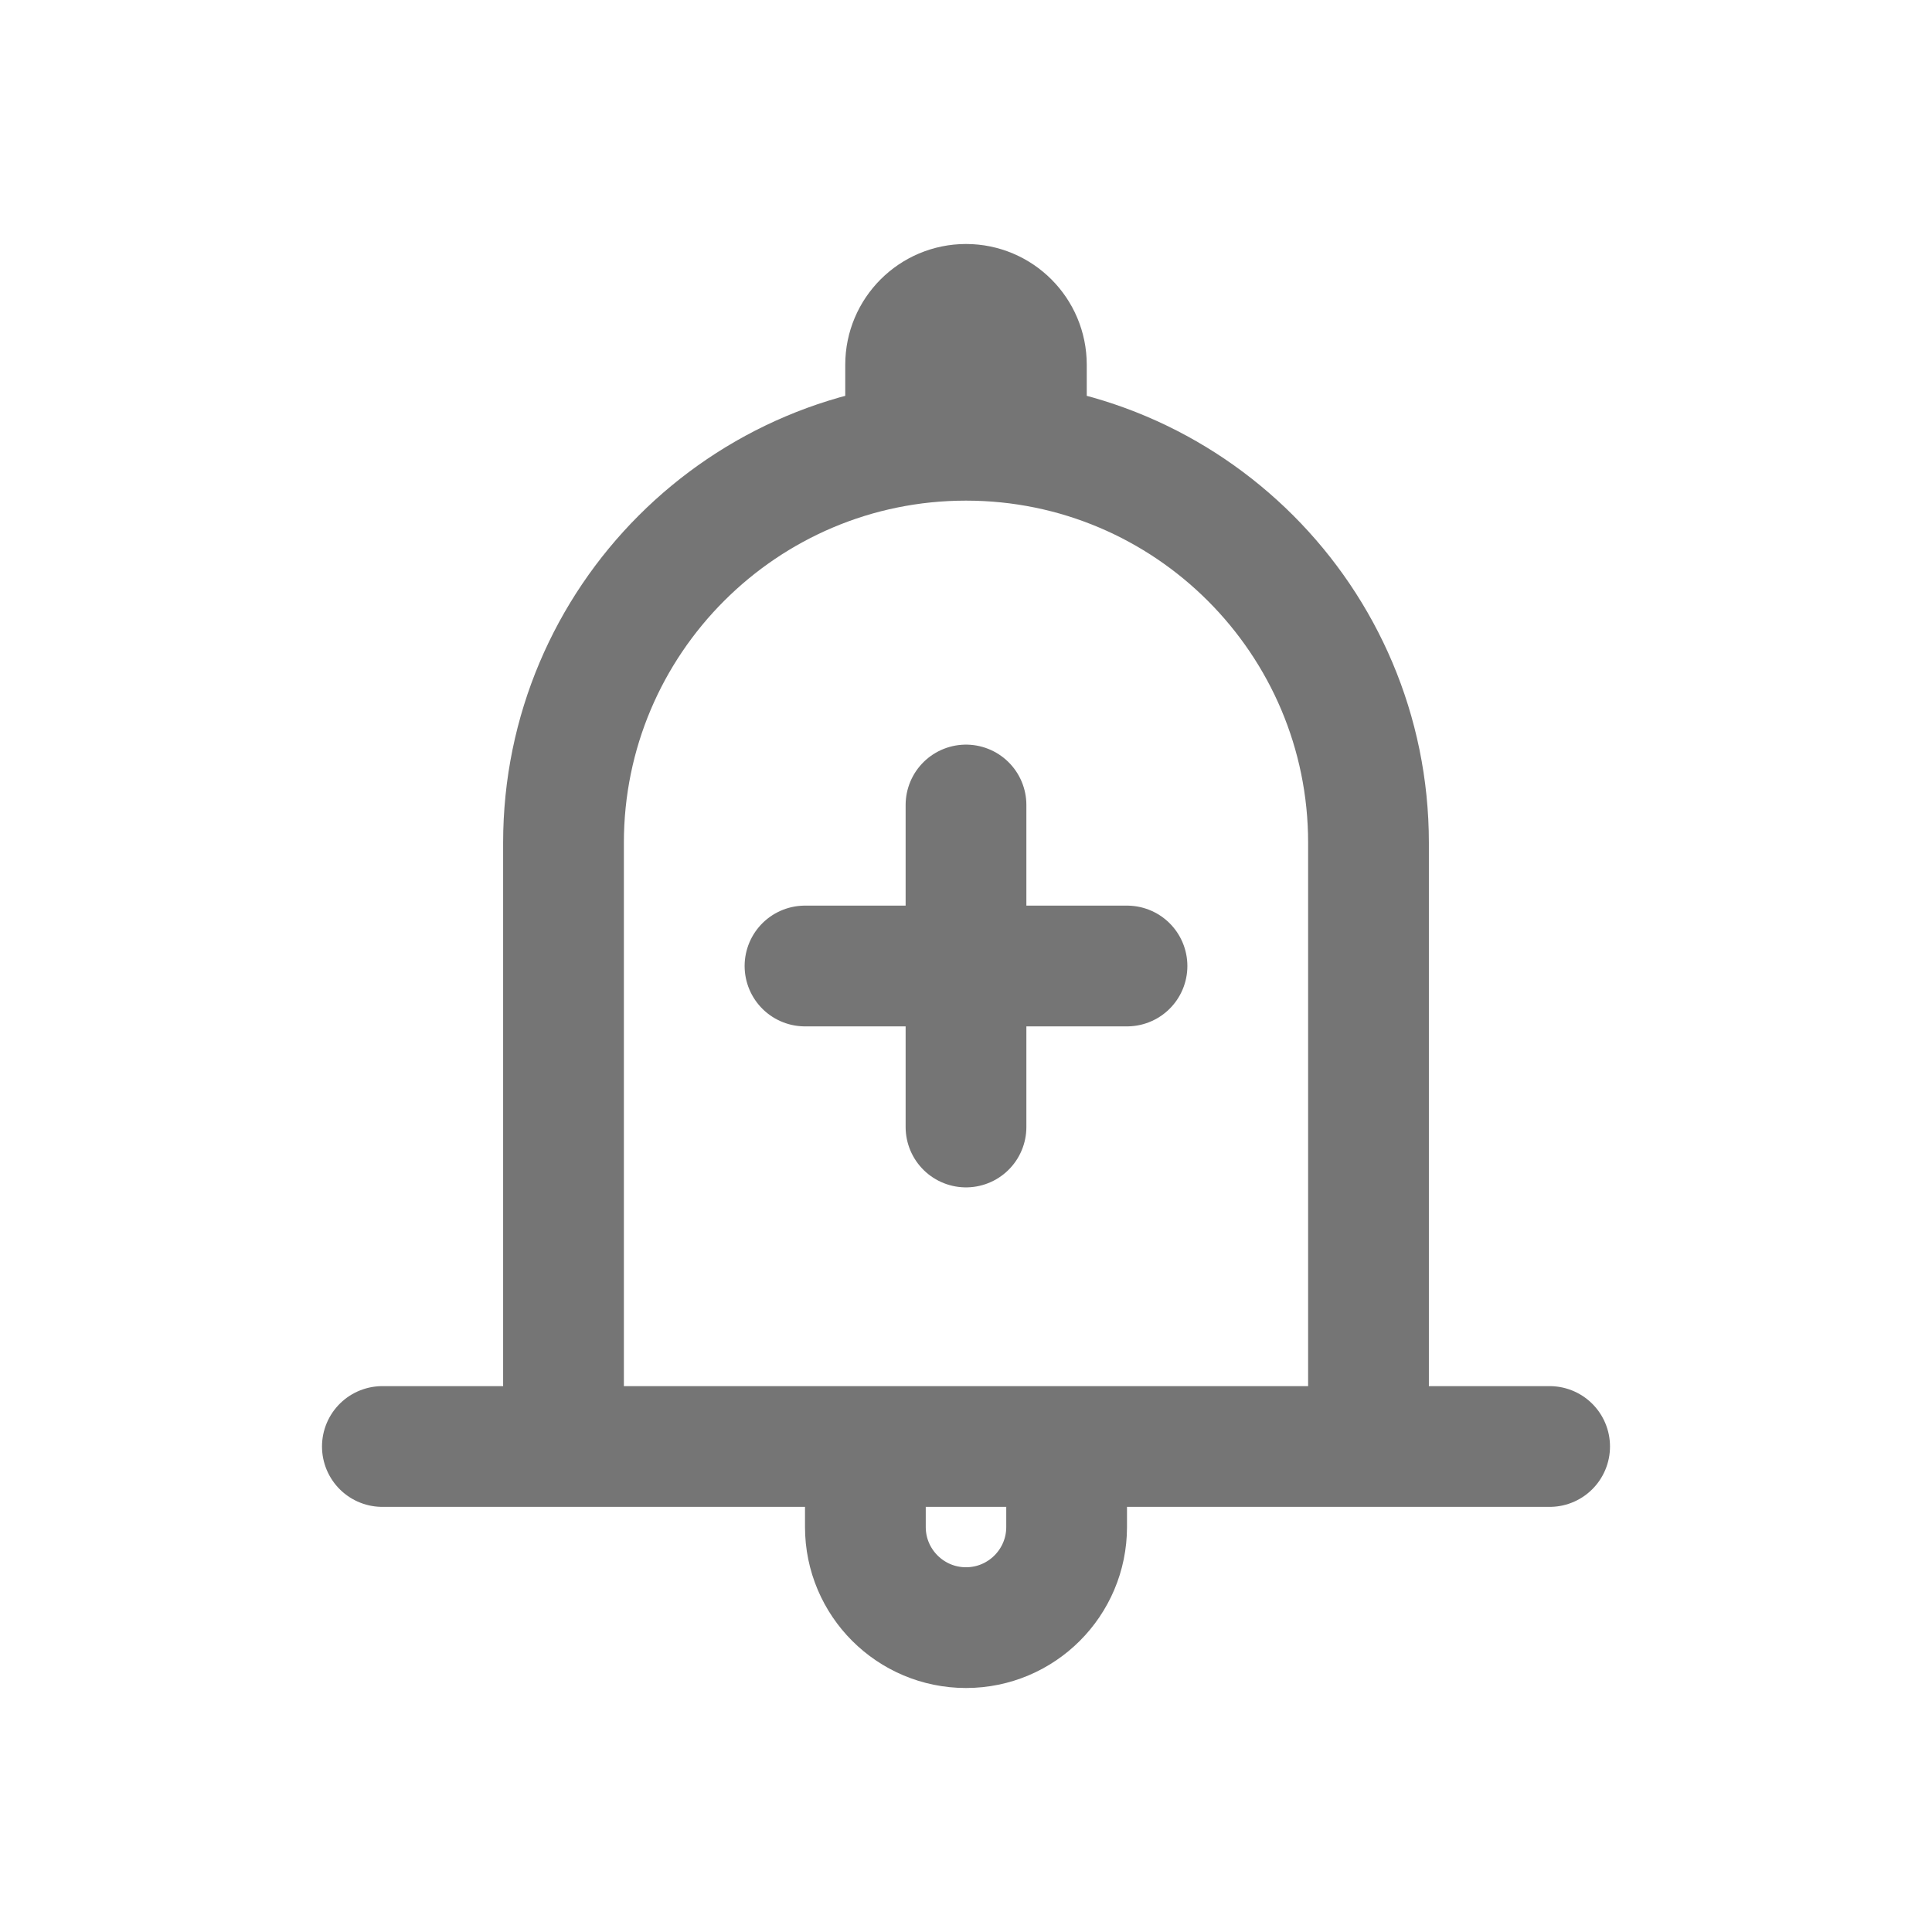
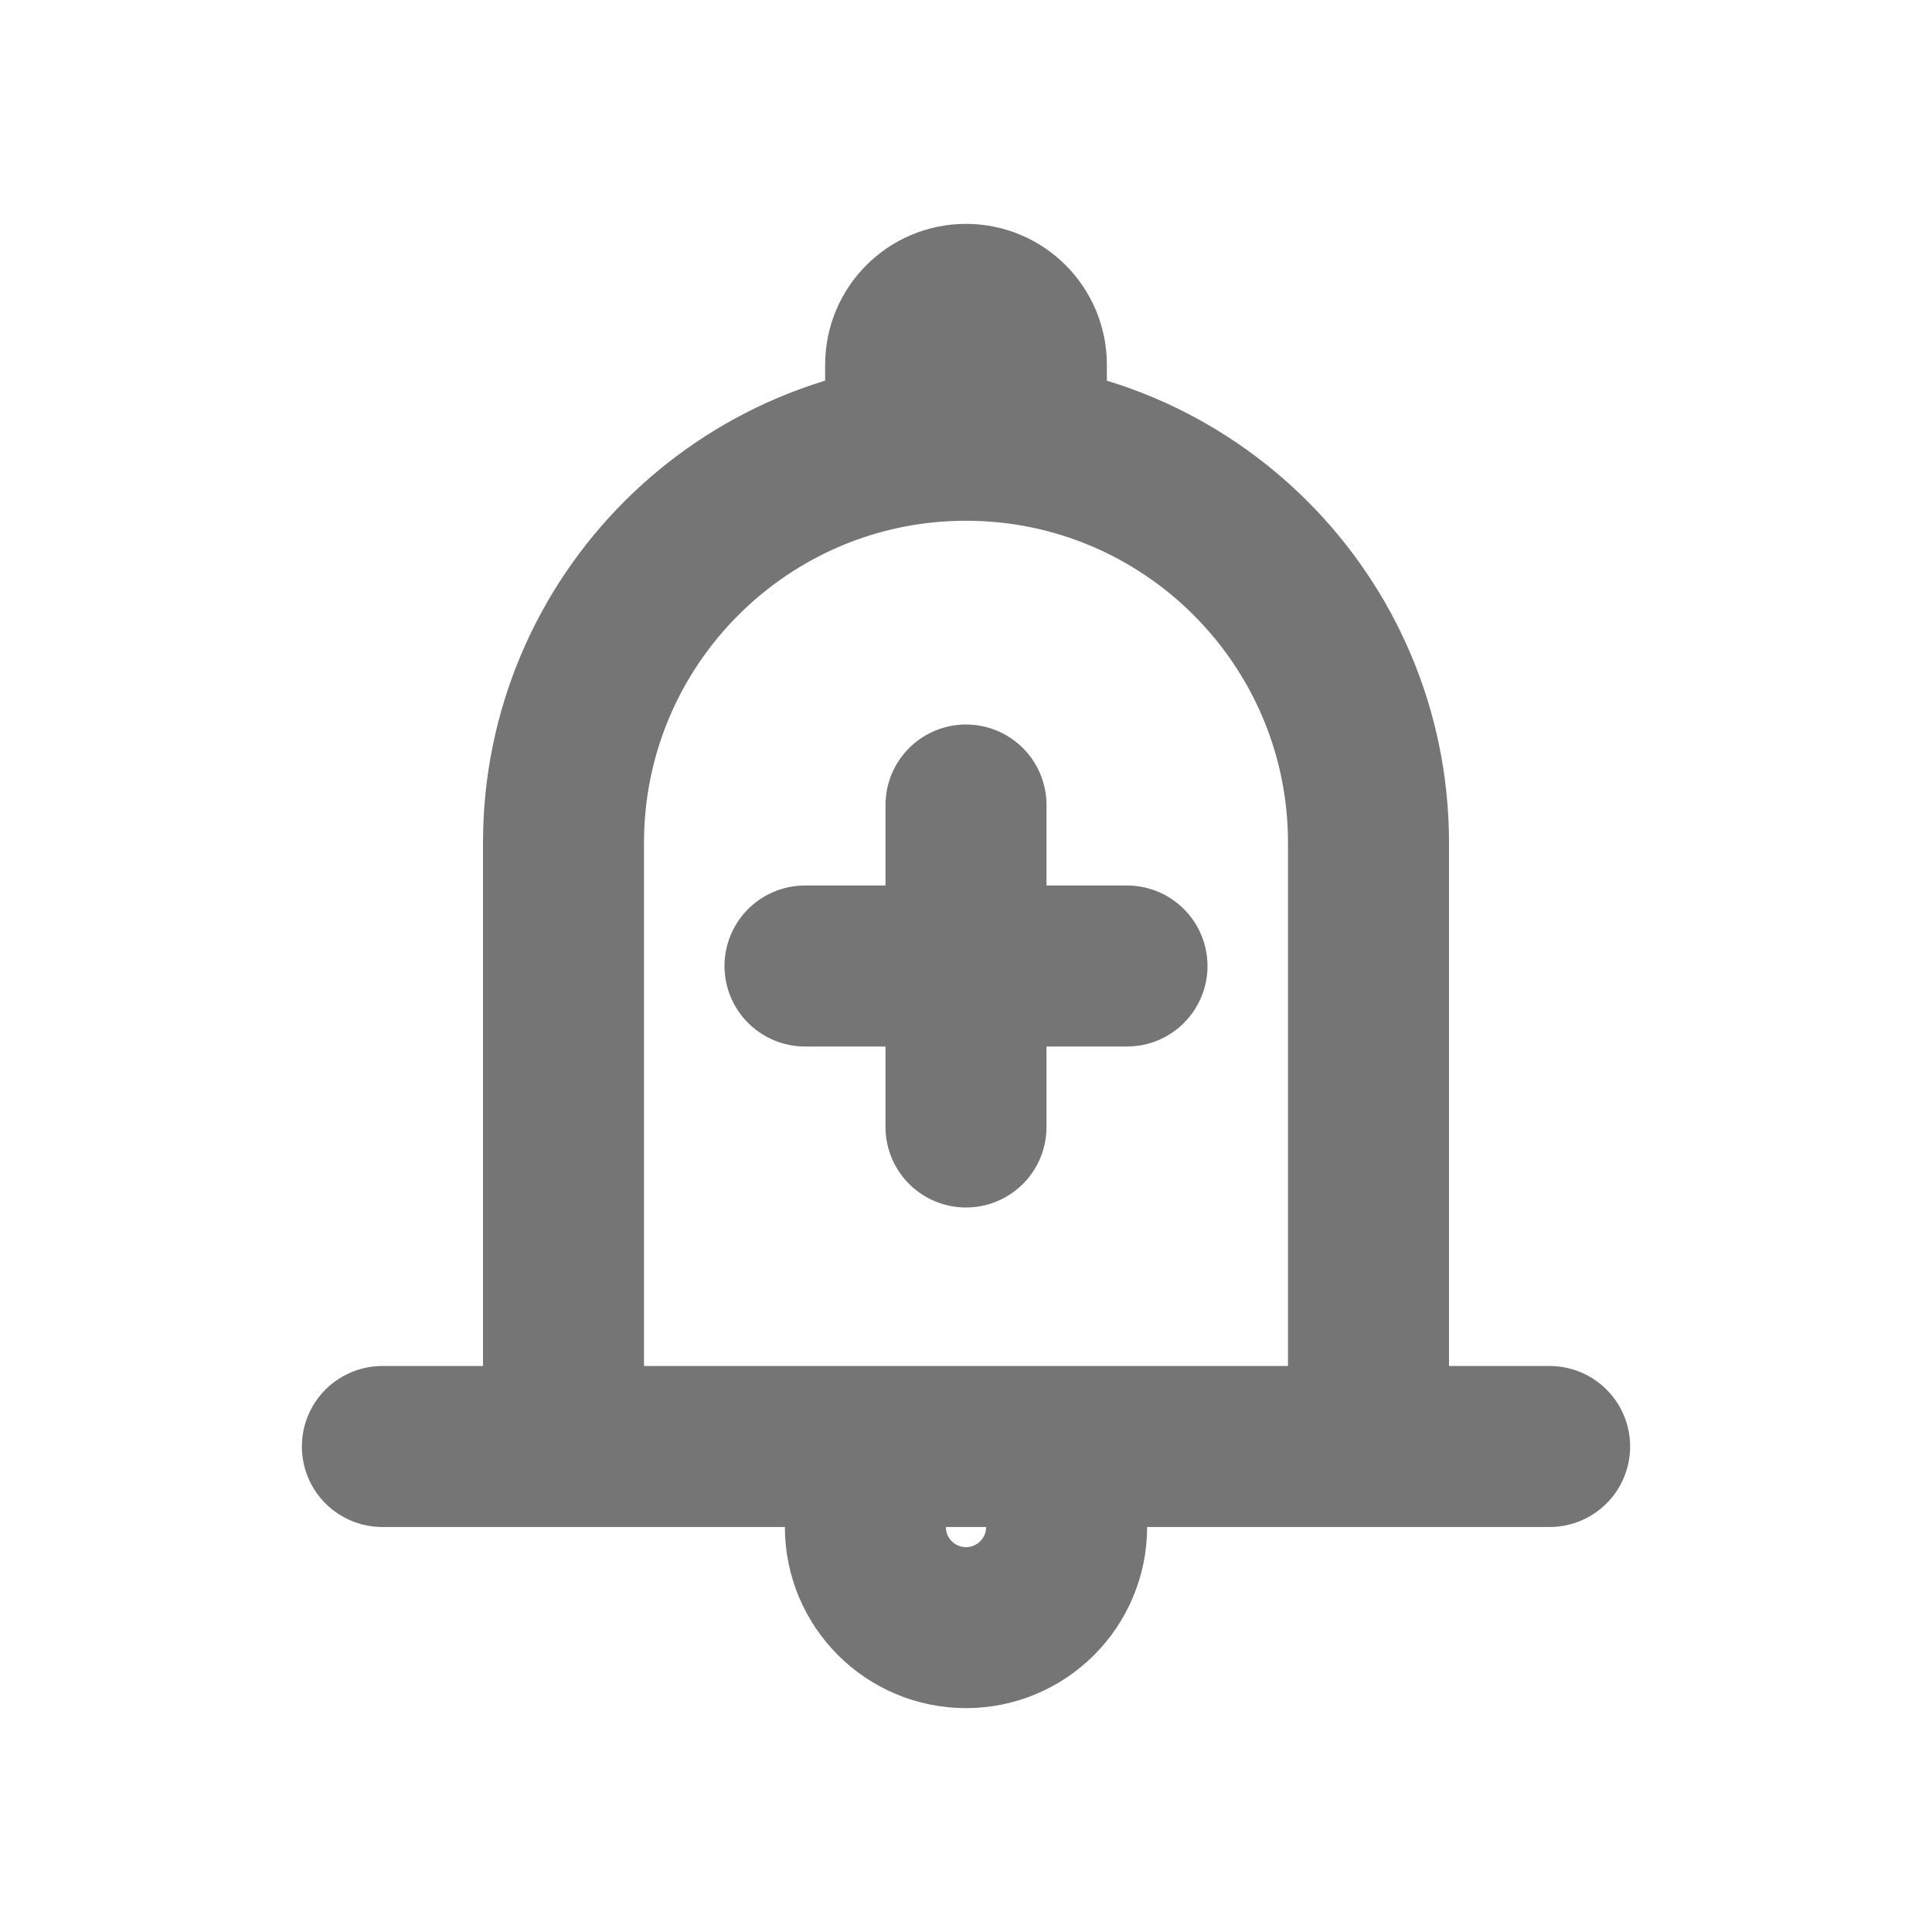
<svg xmlns="http://www.w3.org/2000/svg" fill-rule="evenodd" stroke-linecap="round" stroke-linejoin="round" stroke-miterlimit="1.5" clip-rule="evenodd" viewBox="0 0 24 24">
-   <path fill="none" stroke="#757575" stroke-width="1.5" d="M4.75 17.969h14.5m-12.25 0v-7.5c0-2.76 2.24-5 5-5s5    2.24 5 5v7.5M11.25 5.525v-.994c0-.414.336-.75.75-.75s.75.336.75.75v.994m.5    13.444c0 .69-.56 1.25-1.25 1.25s-1.25-.56-1.25-1.25v-1m2.5 1v-1   M12 10v4-4zm-2 2h4-4z" />
+   <path fill="none" stroke="#757575" stroke-width="2" d="M4.75 17.969h14.5m-12.25 0v-7.5c0-2.76 2.24-5 5-5s5    2.24 5 5v7.5M11.25 5.525v-.994c0-.414.336-.75.75-.75s.75.336.75.75v.994m.5    13.444c0 .69-.56 1.25-1.25 1.25s-1.25-.56-1.25-1.25v-1m2.5 1v-1   M12 10v4-4zm-2 2h4-4z" />
</svg>
